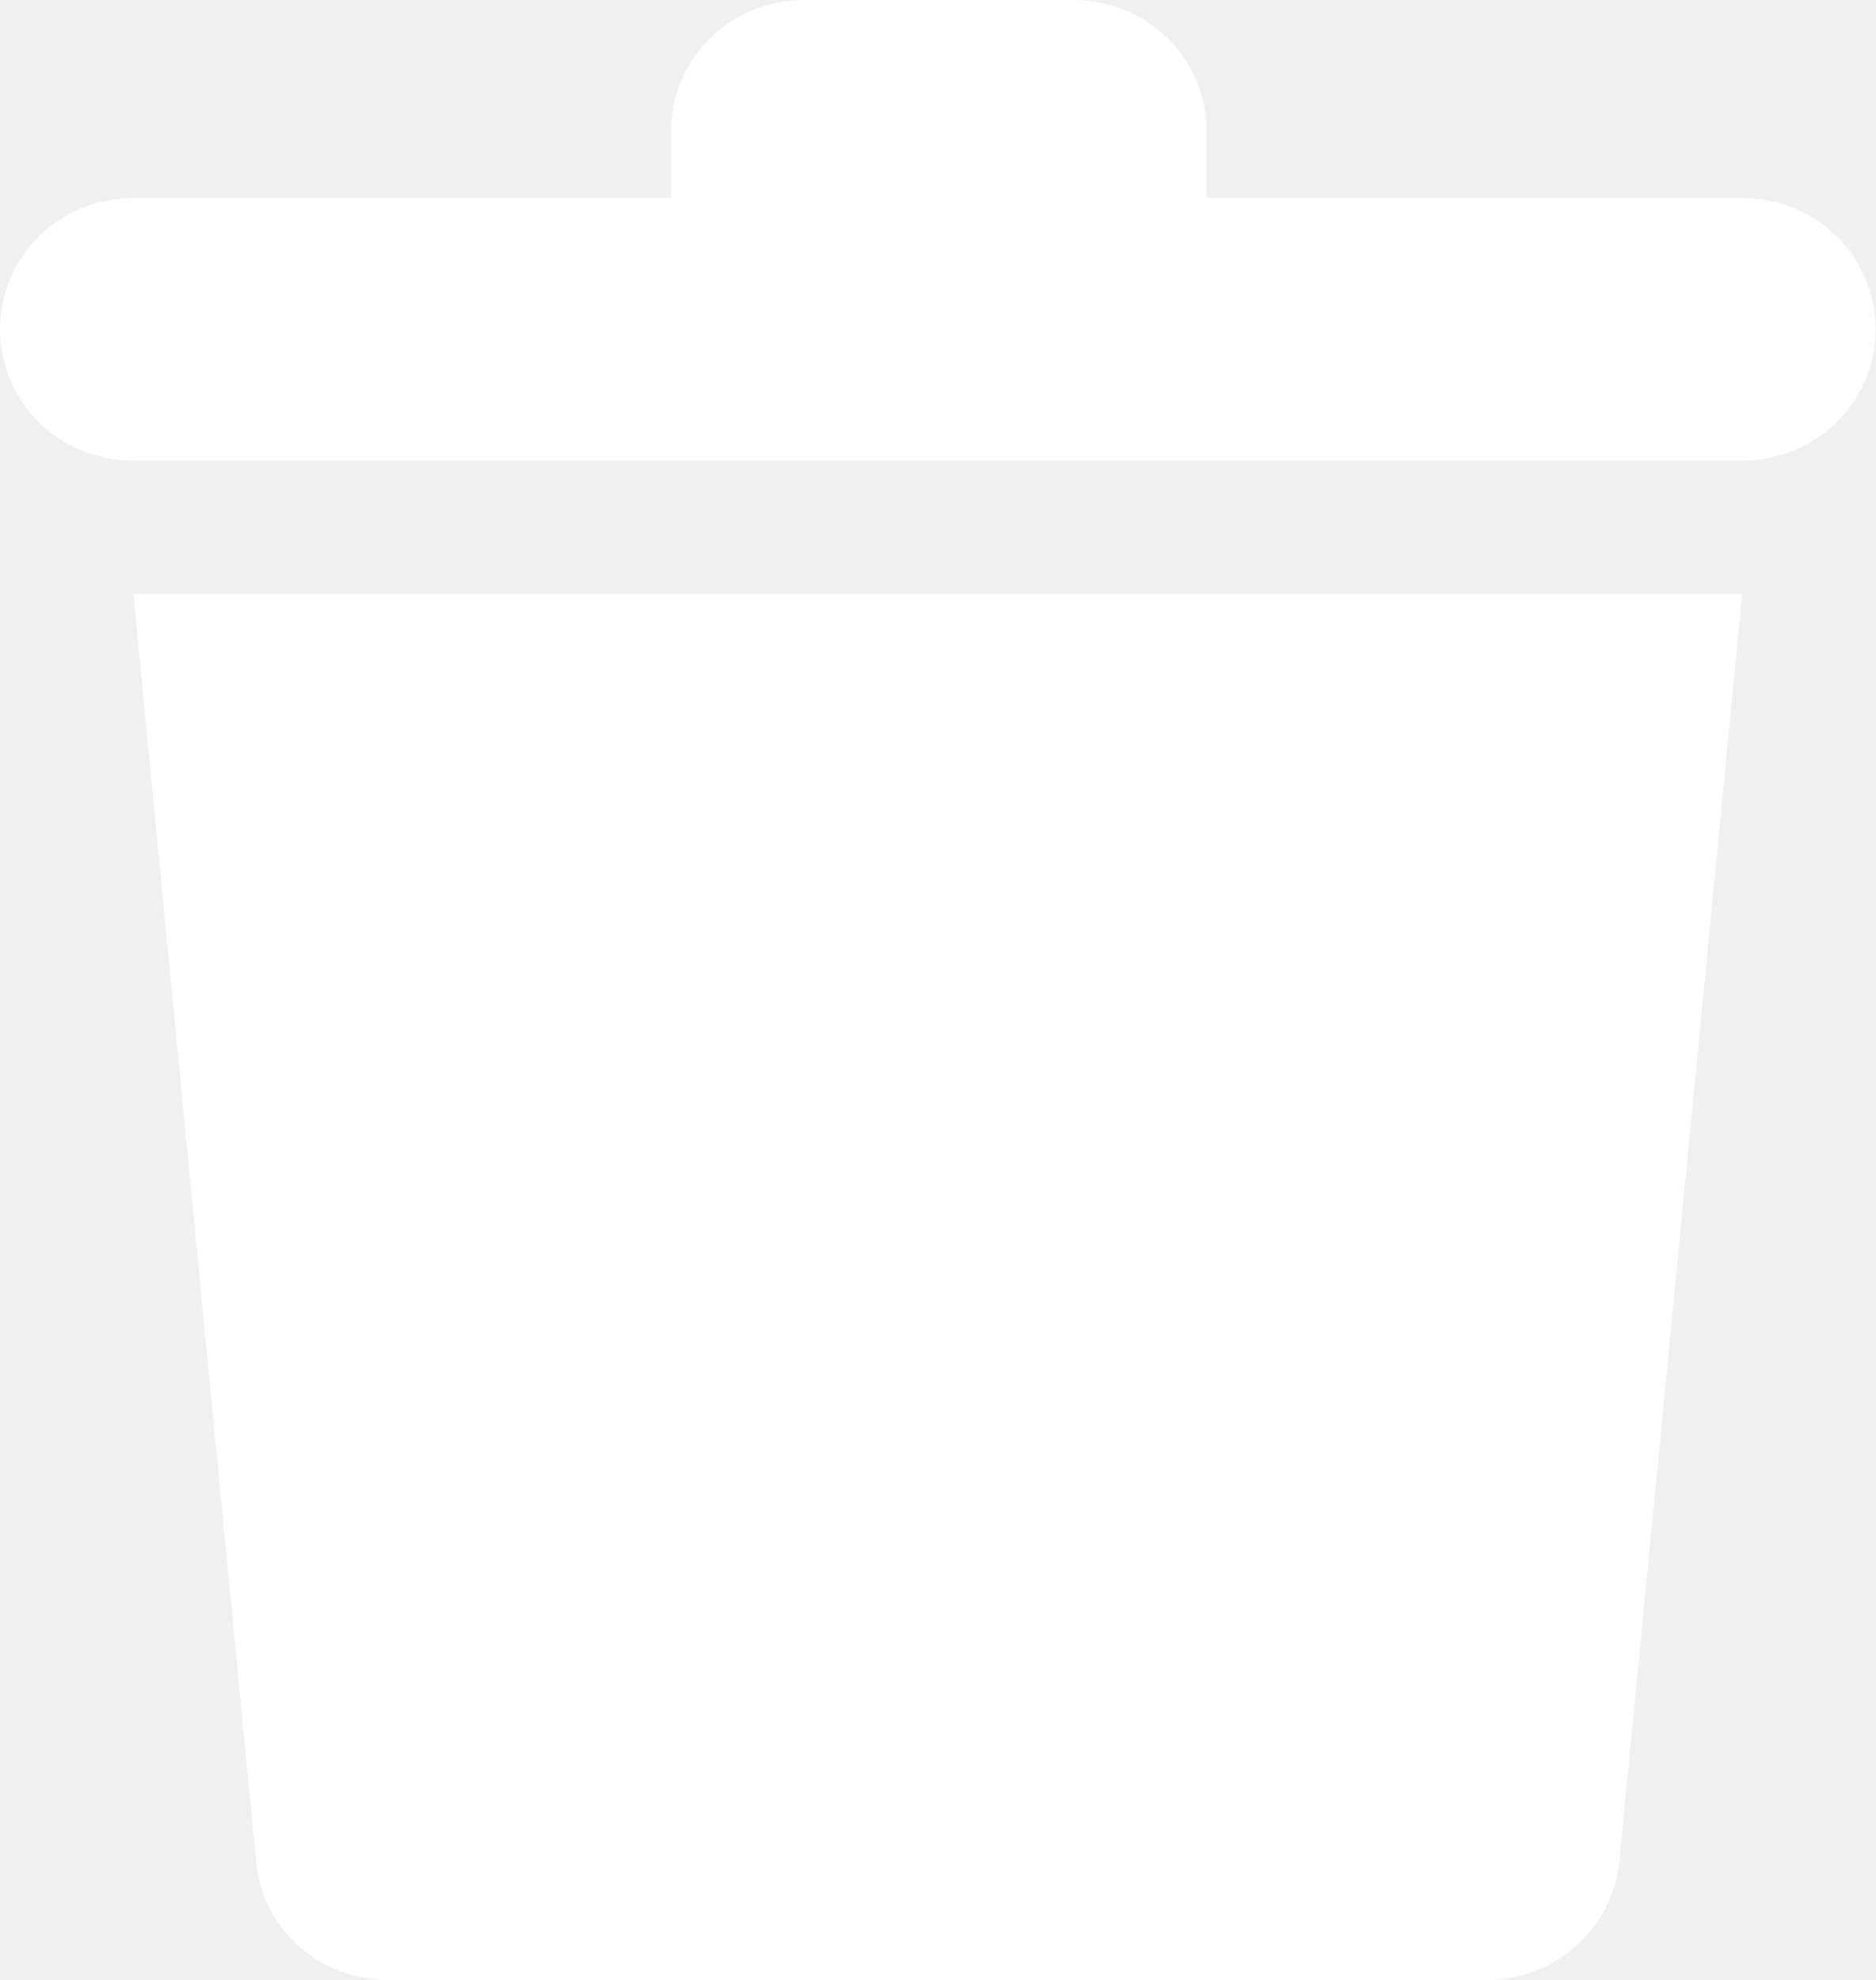
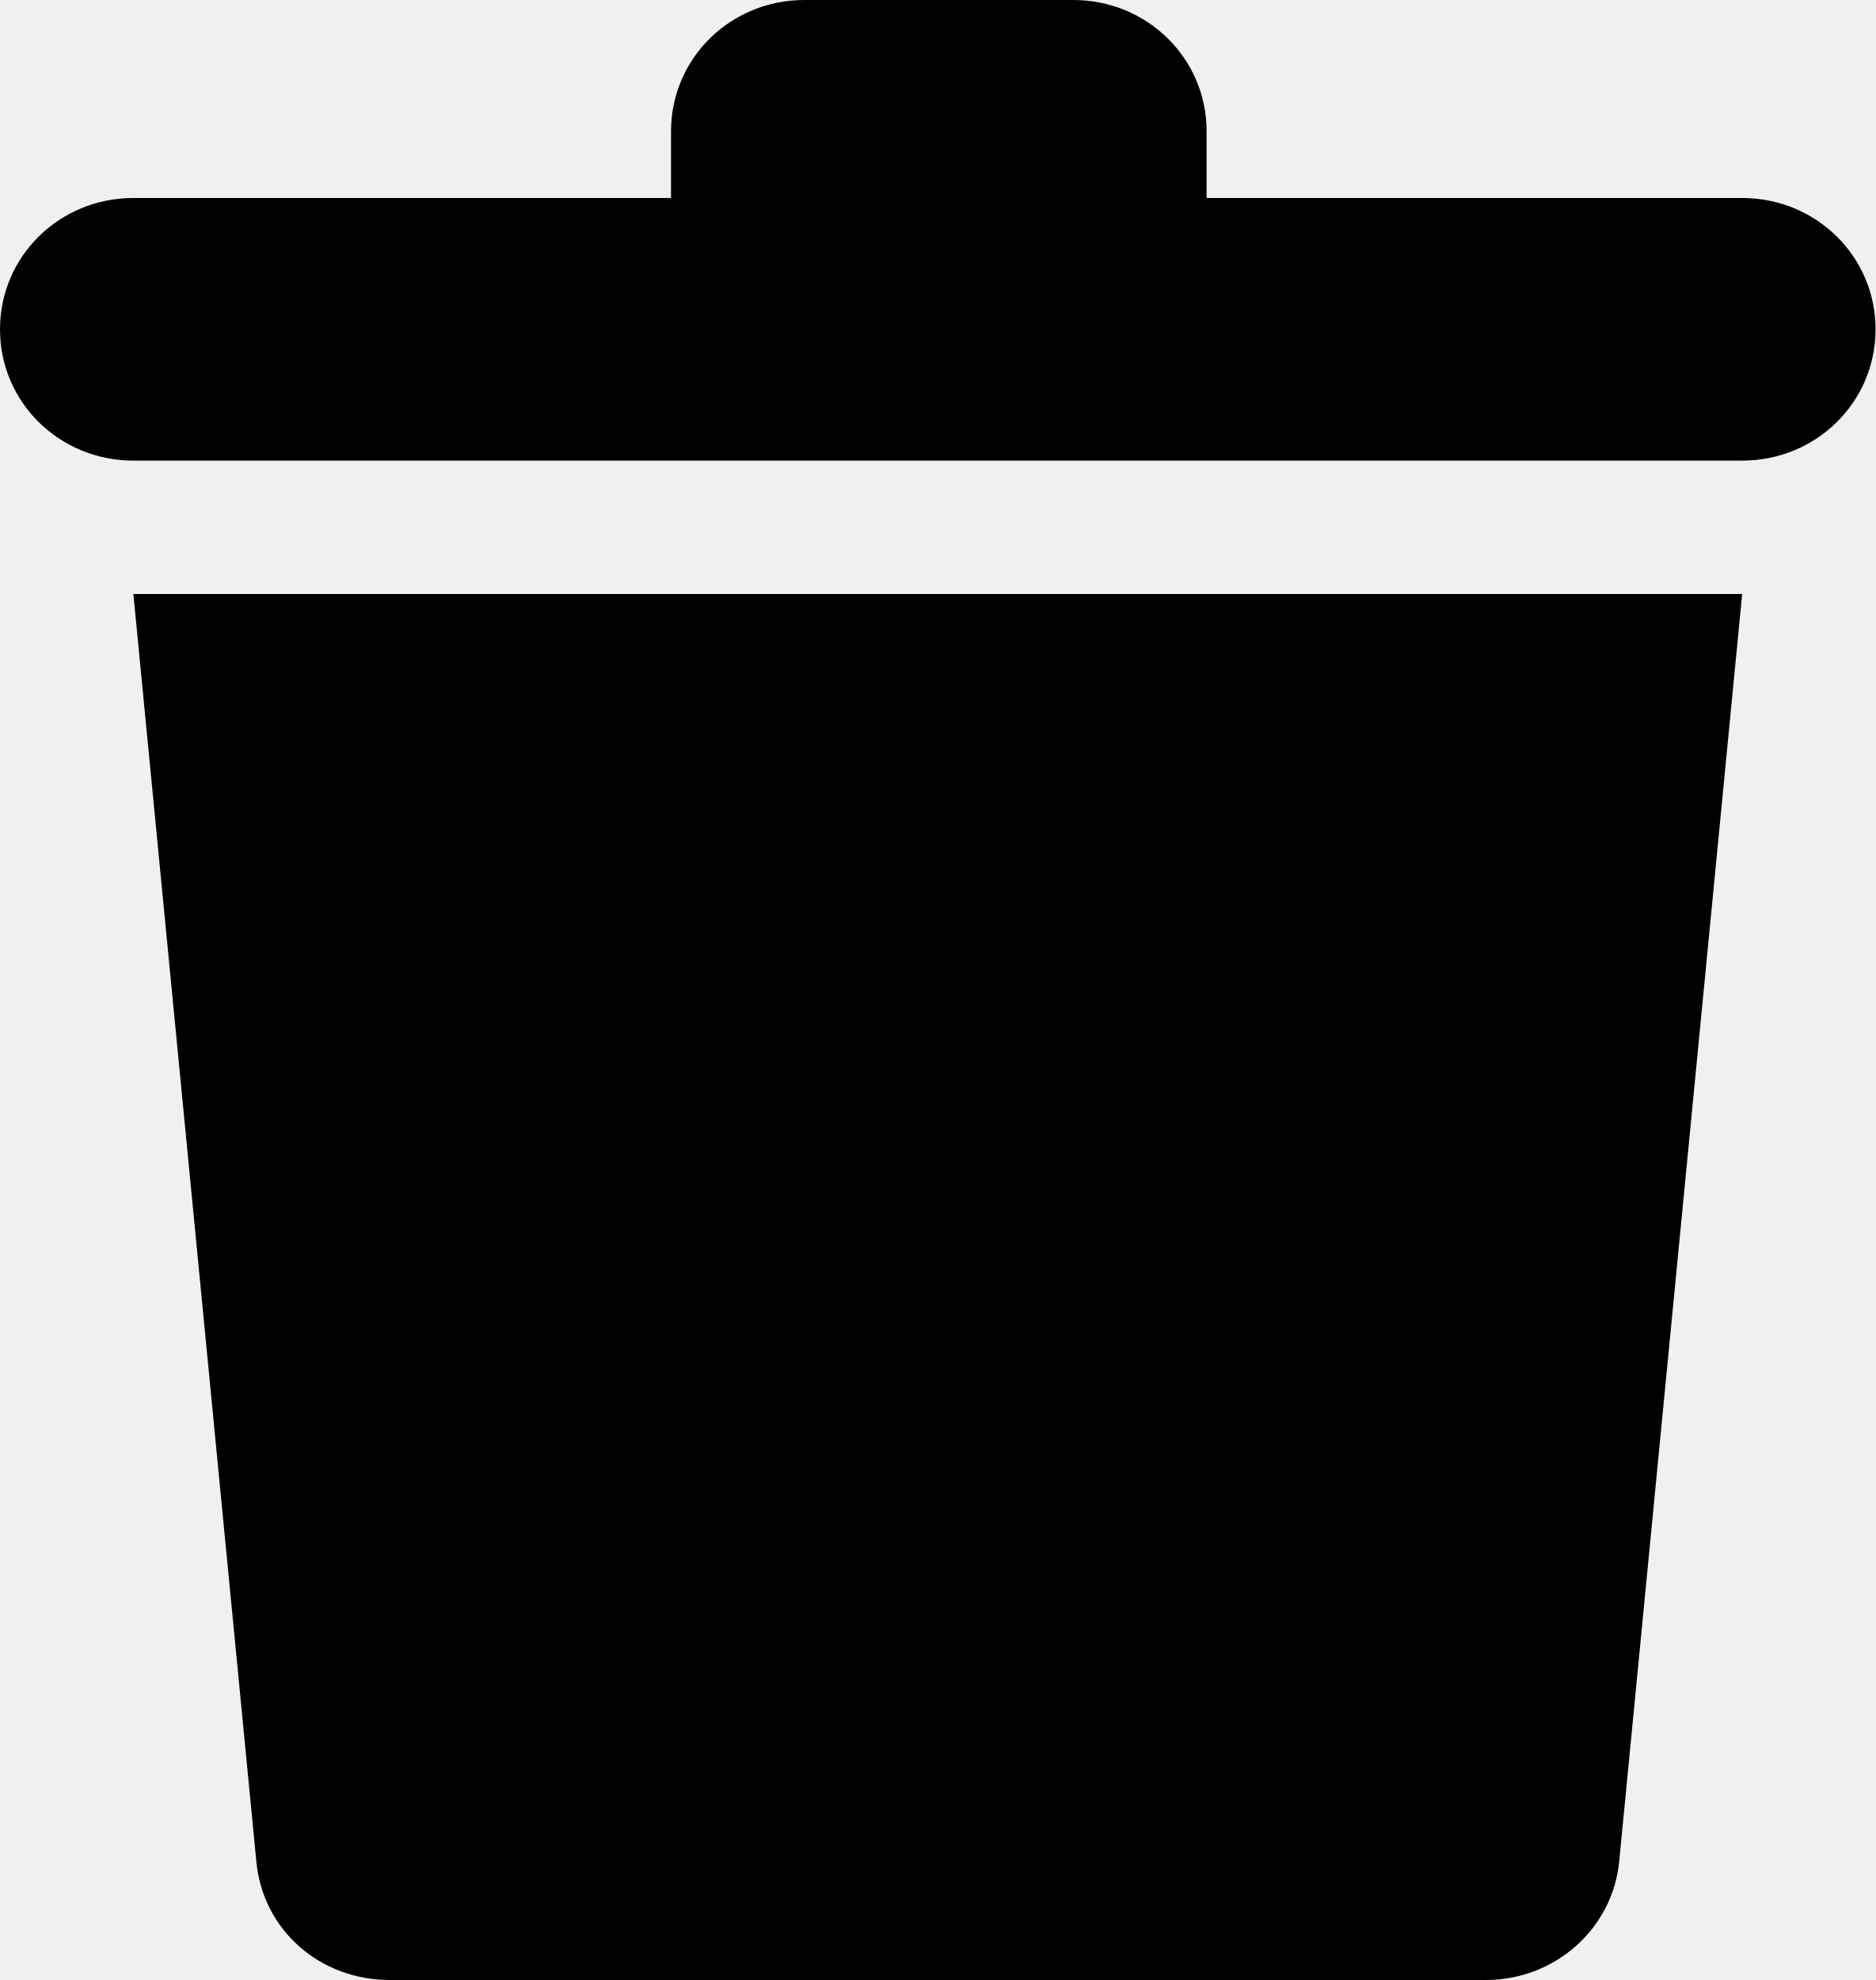
- <svg xmlns="http://www.w3.org/2000/svg" width="18" height="19" viewBox="0 0 18 19" fill="none">
-   <g id="Trash">
-     <g id="Group">
-       <g id="Group_2">
-         <path id="Vector" d="M2.458 17.86C2.519 18.52 3.067 19 3.738 19H14.261C14.932 19 15.48 18.5 15.541 17.86L16.72 5.7H1.28L2.458 17.86Z" fill="white" />
-         <path id="Vector_2" d="M16.72 1.9H11.58V1.26C11.58 0.56 11.011 0 10.3 0H7.72C7.009 0 6.44 0.56 6.44 1.26V1.9H1.28C0.569 1.9 0 2.46 0 3.16C0 3.86 0.569 4.42 1.28 4.42H16.72C17.431 4.42 18 3.86 18 3.16C18 2.46 17.431 1.9 16.72 1.9Z" fill="white" />
+ <svg xmlns="http://www.w3.org/2000/svg" width="18" height="19">
+   <g class="layer">
+     <g id="Trash">
+       <g id="Group">
+         <g id="Group_2">
+           <path d="m2.46,17.86c0.06,0.66 0.61,1.14 1.28,1.14l10.52,0c0.67,0 1.22,-0.5 1.28,-1.14l1.18,-12.16l-15.44,0l1.18,12.16z" fill="black" id="Vector" />
+           <path d="m16.72,1.9l-5.14,0l0,-0.64c0,-0.7 -0.57,-1.26 -1.28,-1.26l-2.58,0c-0.71,0 -1.28,0.56 -1.28,1.26l0,0.64l-5.16,0c-0.71,0 -1.28,0.56 -1.28,1.26c0,0.7 0.57,1.26 1.28,1.26l15.44,0c0.71,0 1.28,-0.56 1.28,-1.26c0,-0.7 -0.57,-1.26 -1.28,-1.26z" fill="black" id="Vector_2" />
+         </g>
      </g>
    </g>
  </g>
</svg>
